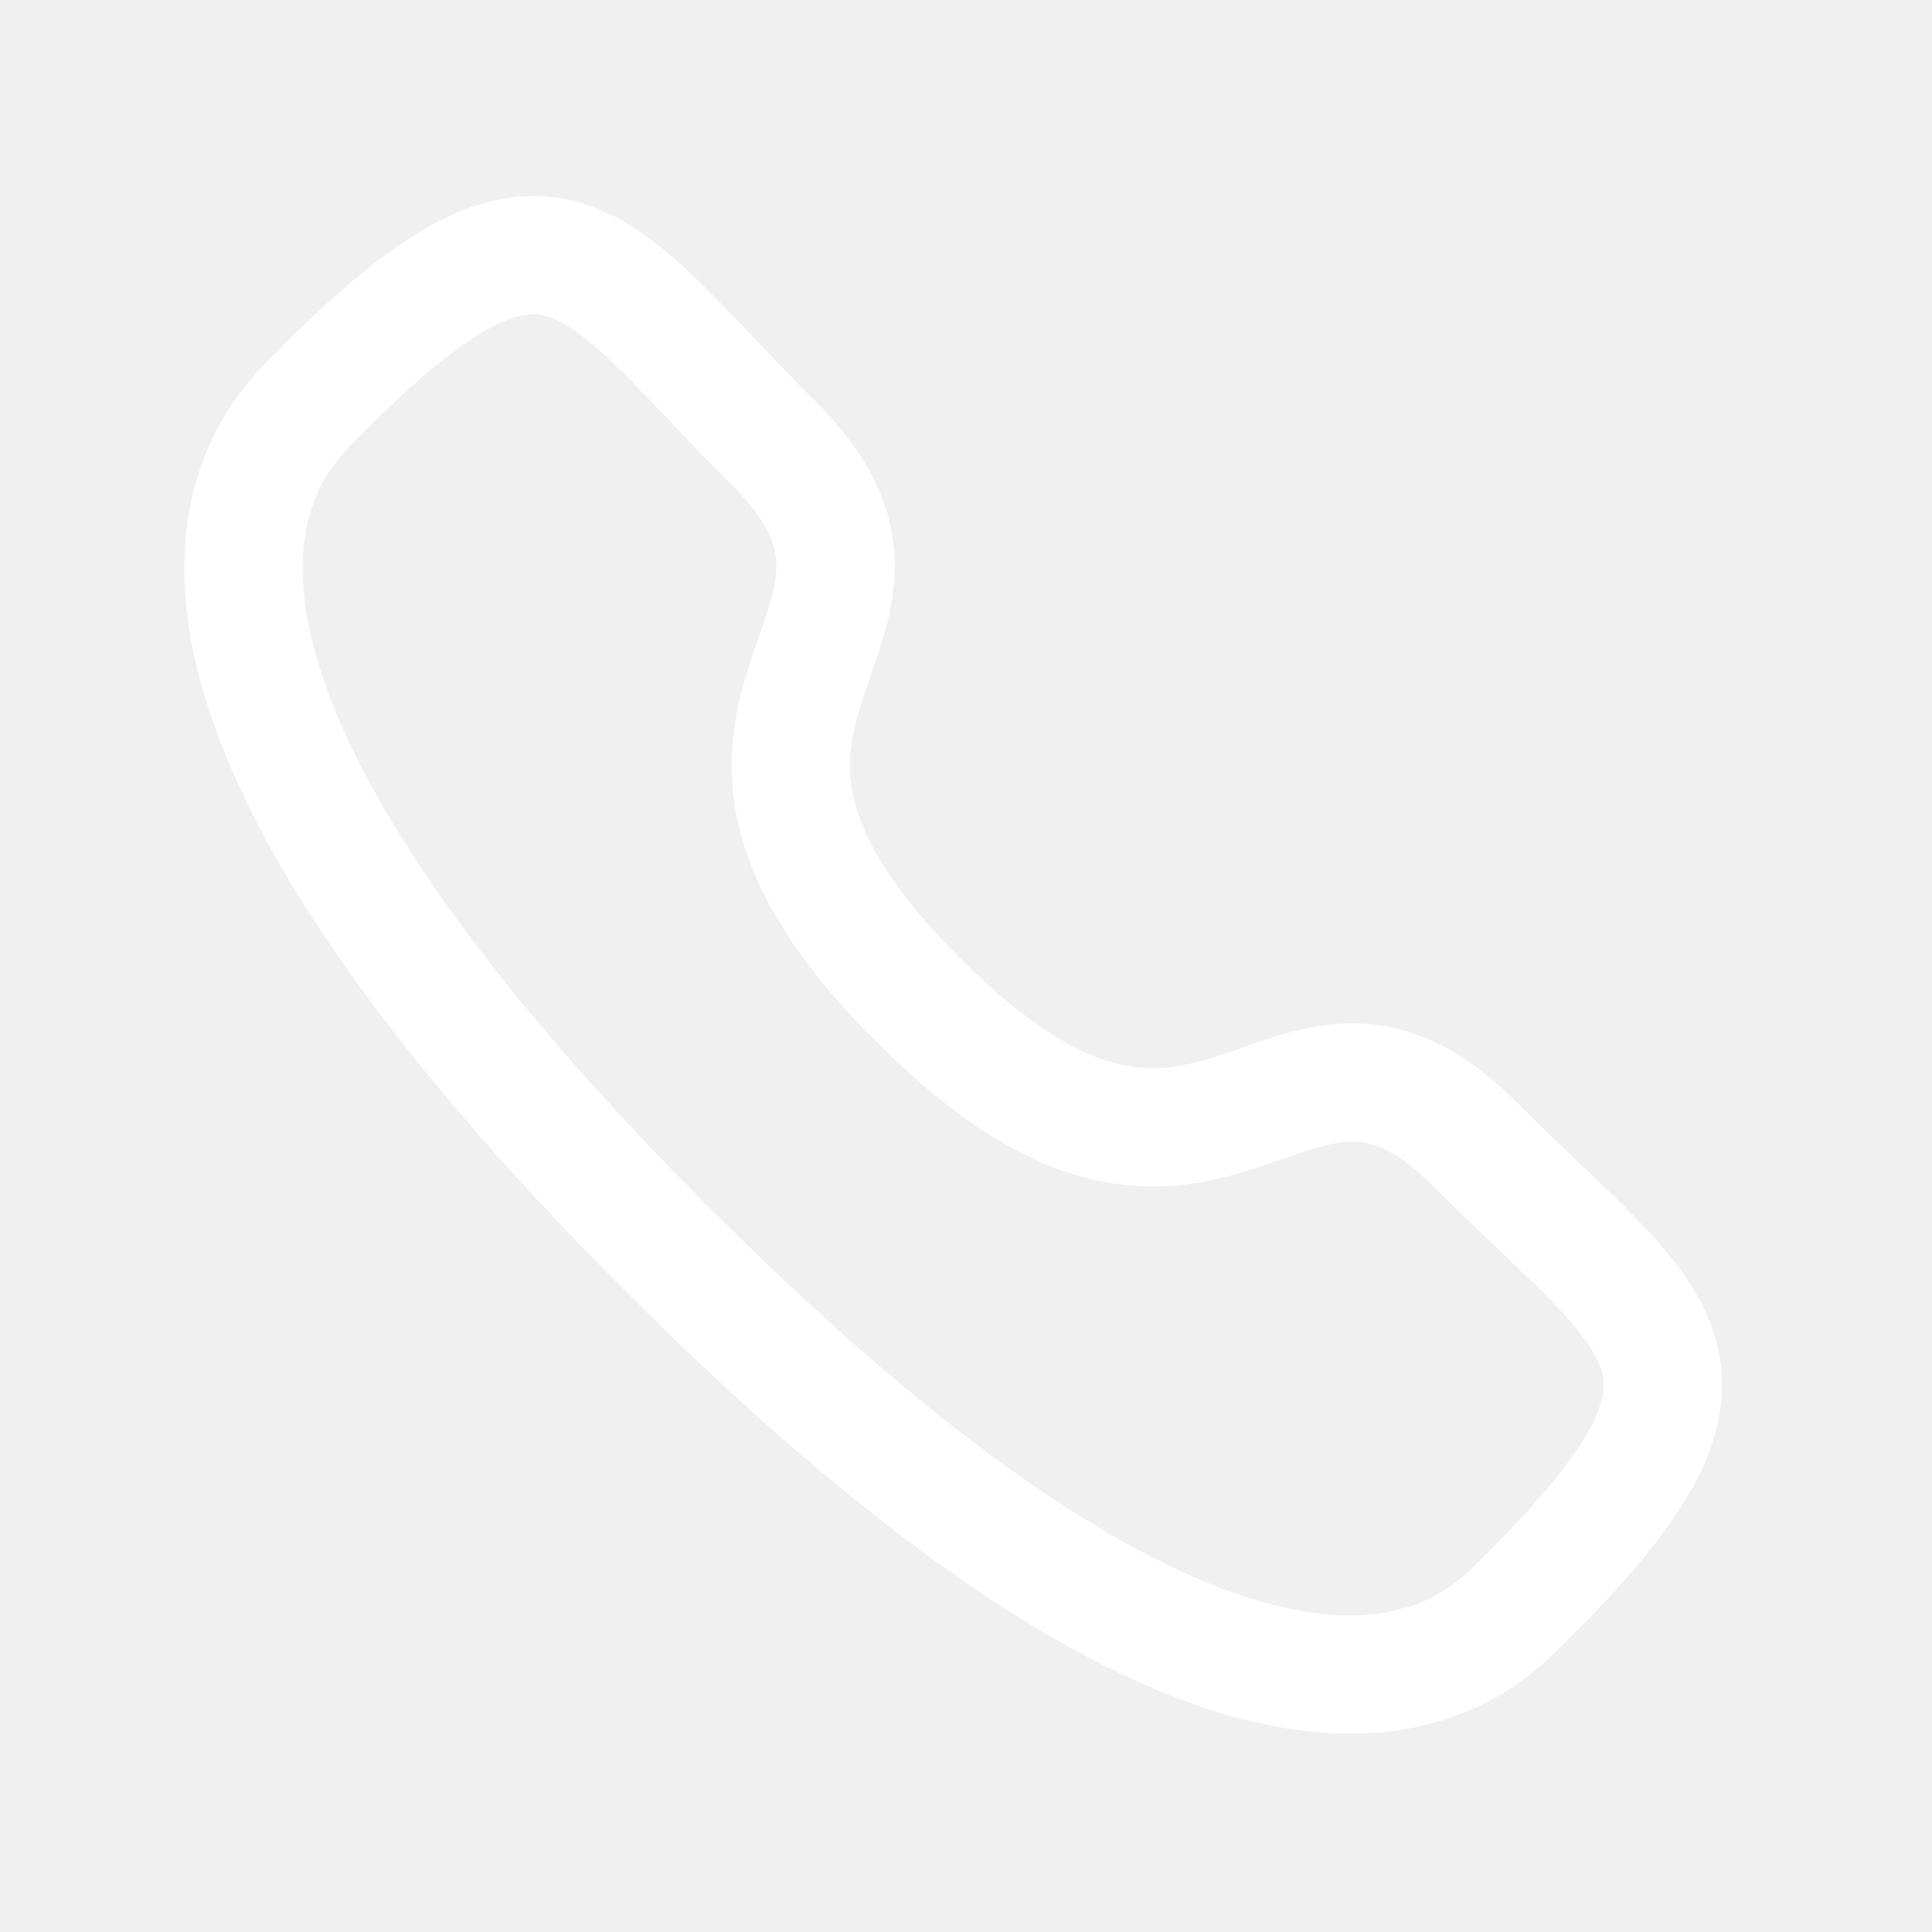
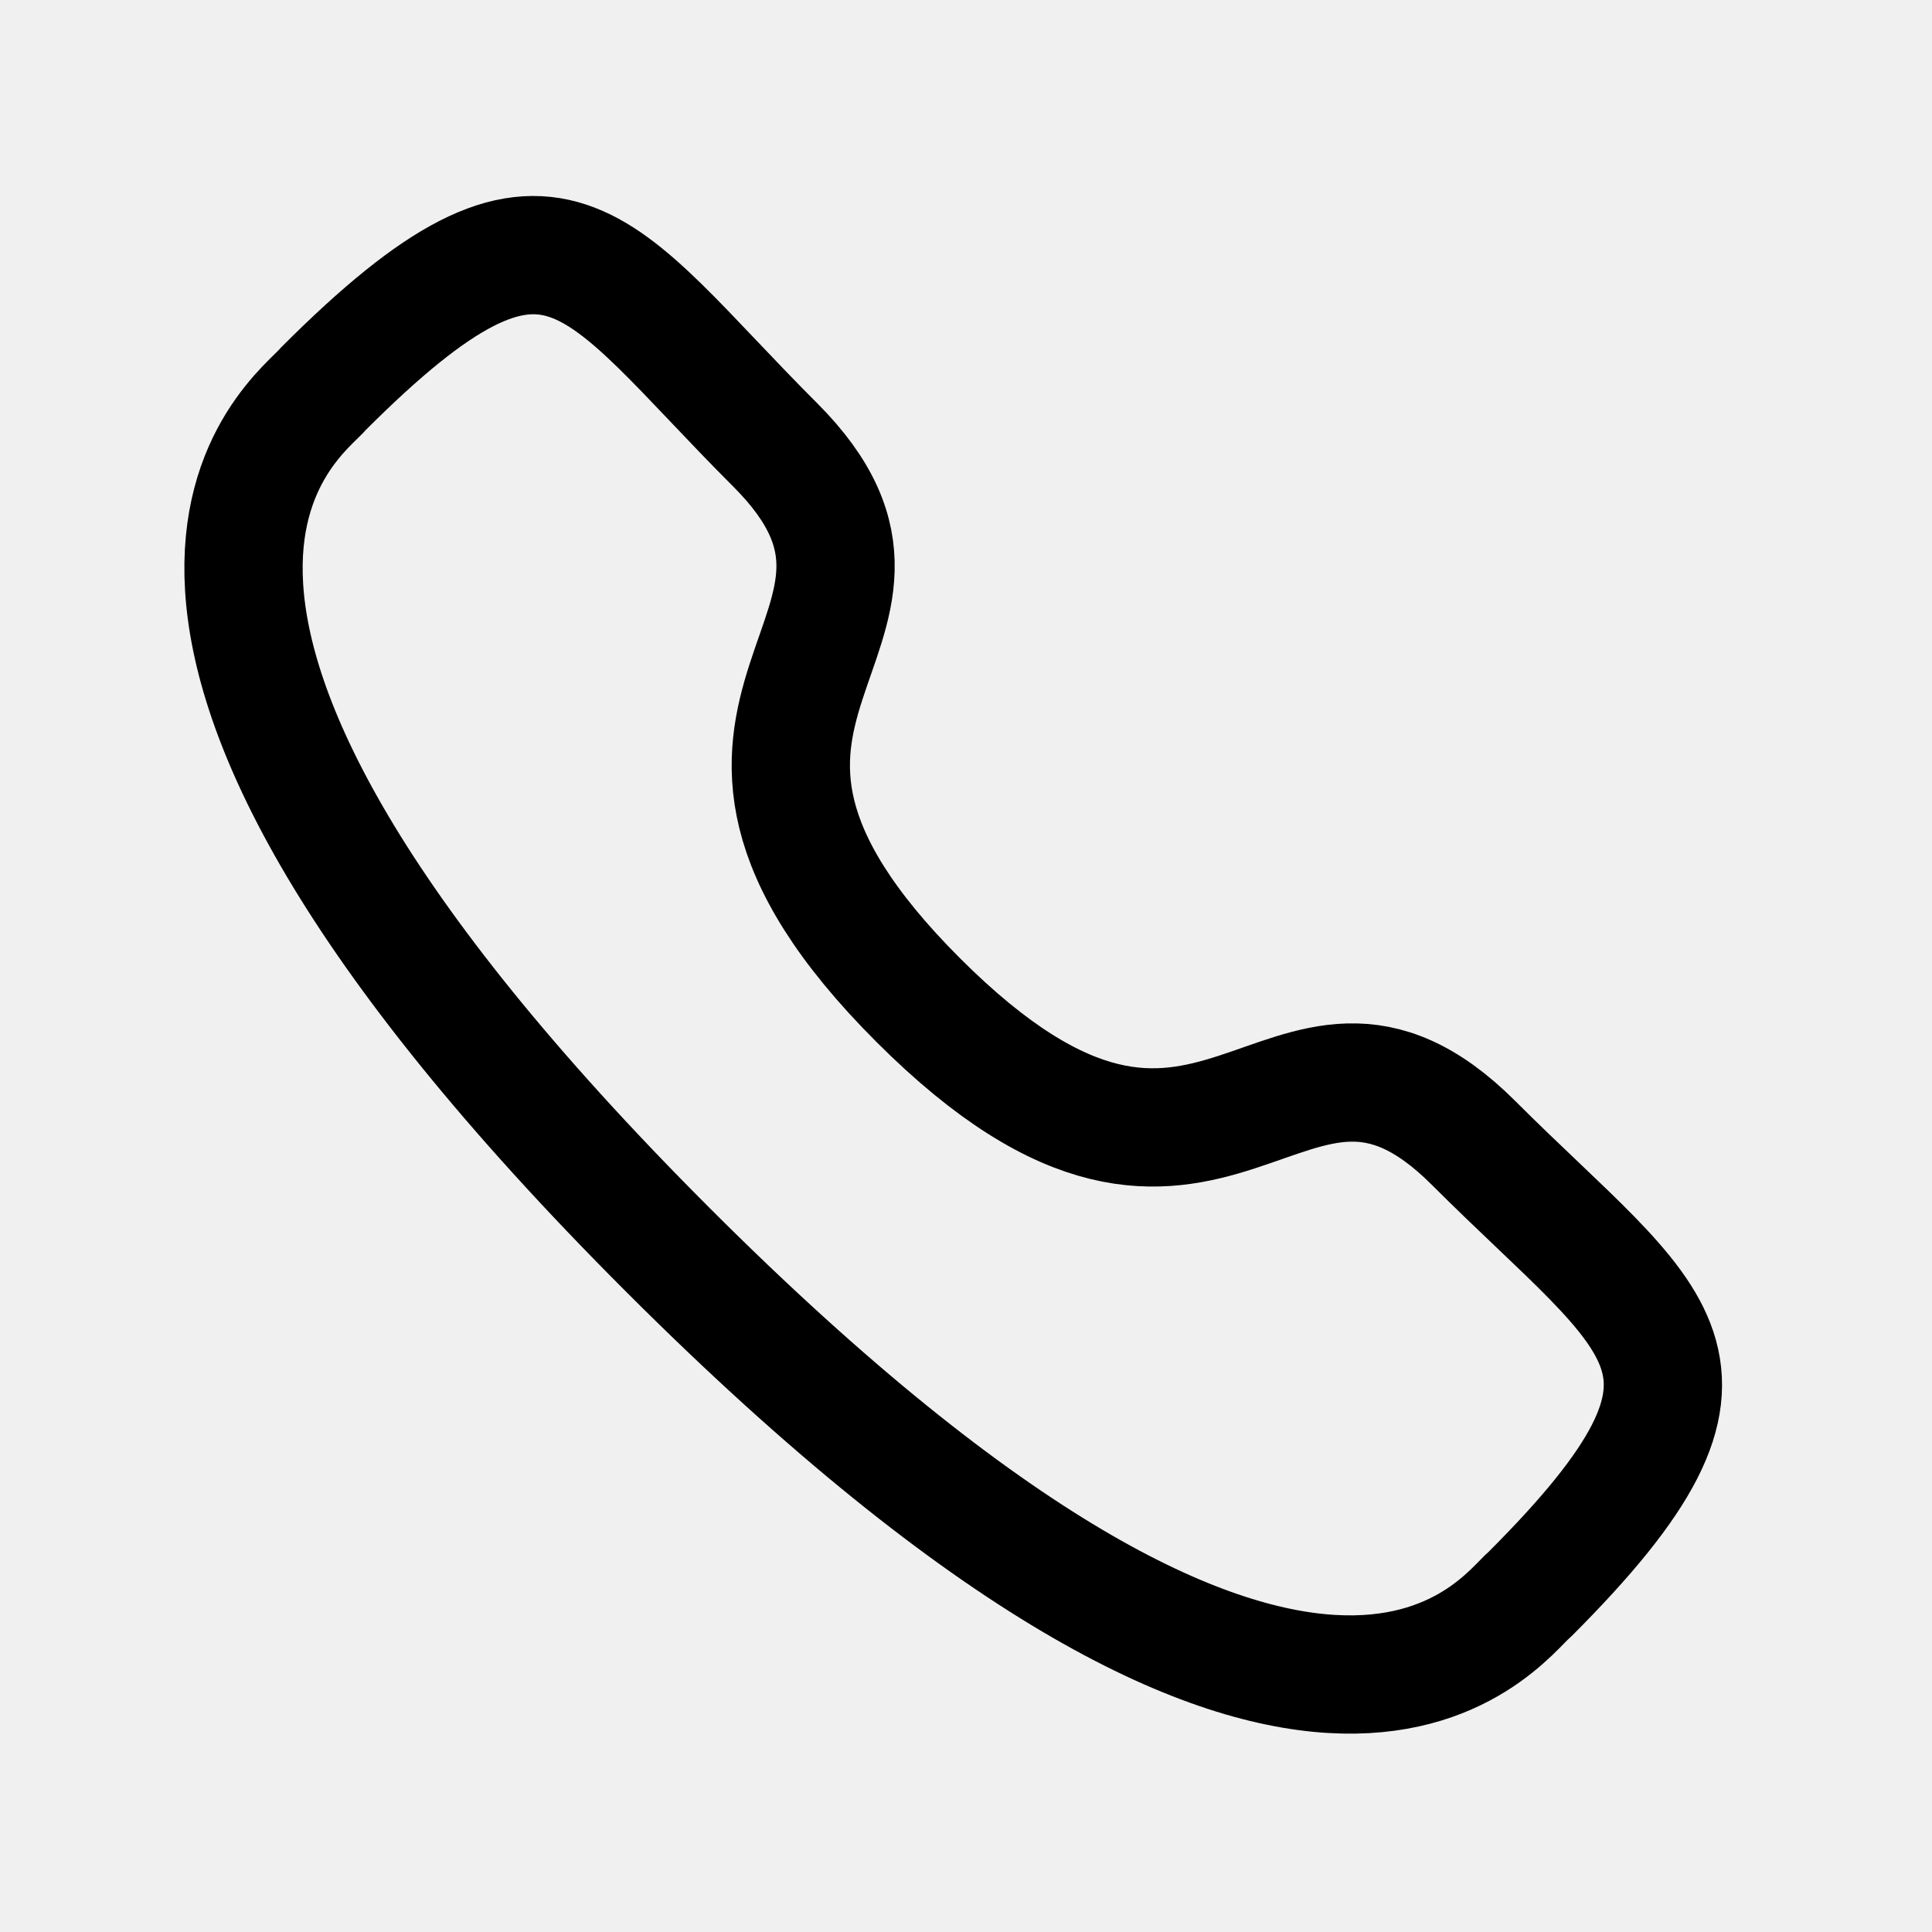
<svg xmlns="http://www.w3.org/2000/svg" width="45" height="45" viewBox="0 0 45 45" fill="none">
-   <path fill-rule="evenodd" clip-rule="evenodd" d="M21.387 23.294C28.329 30.234 29.903 22.206 34.323 26.622C38.583 30.882 41.032 31.735 35.634 37.132C34.958 37.675 30.662 44.213 15.563 29.119C0.463 14.023 6.997 9.722 7.541 9.046C12.952 3.635 13.791 6.098 18.051 10.357C22.471 14.775 14.446 16.355 21.387 23.294Z" stroke="white" stroke-width="2.755" stroke-linecap="round" stroke-linejoin="round" />
+   <path fill-rule="evenodd" clip-rule="evenodd" d="M21.387 23.294C28.329 30.234 29.903 22.206 34.323 26.622C38.583 30.882 41.032 31.735 35.634 37.132C34.958 37.675 30.662 44.213 15.563 29.119C0.463 14.023 6.997 9.722 7.541 9.046C12.952 3.635 13.791 6.098 18.051 10.357C22.471 14.775 14.446 16.355 21.387 23.294Z" stroke="black" stroke-width="2.755" stroke-linecap="round" stroke-linejoin="round" />
</svg>
